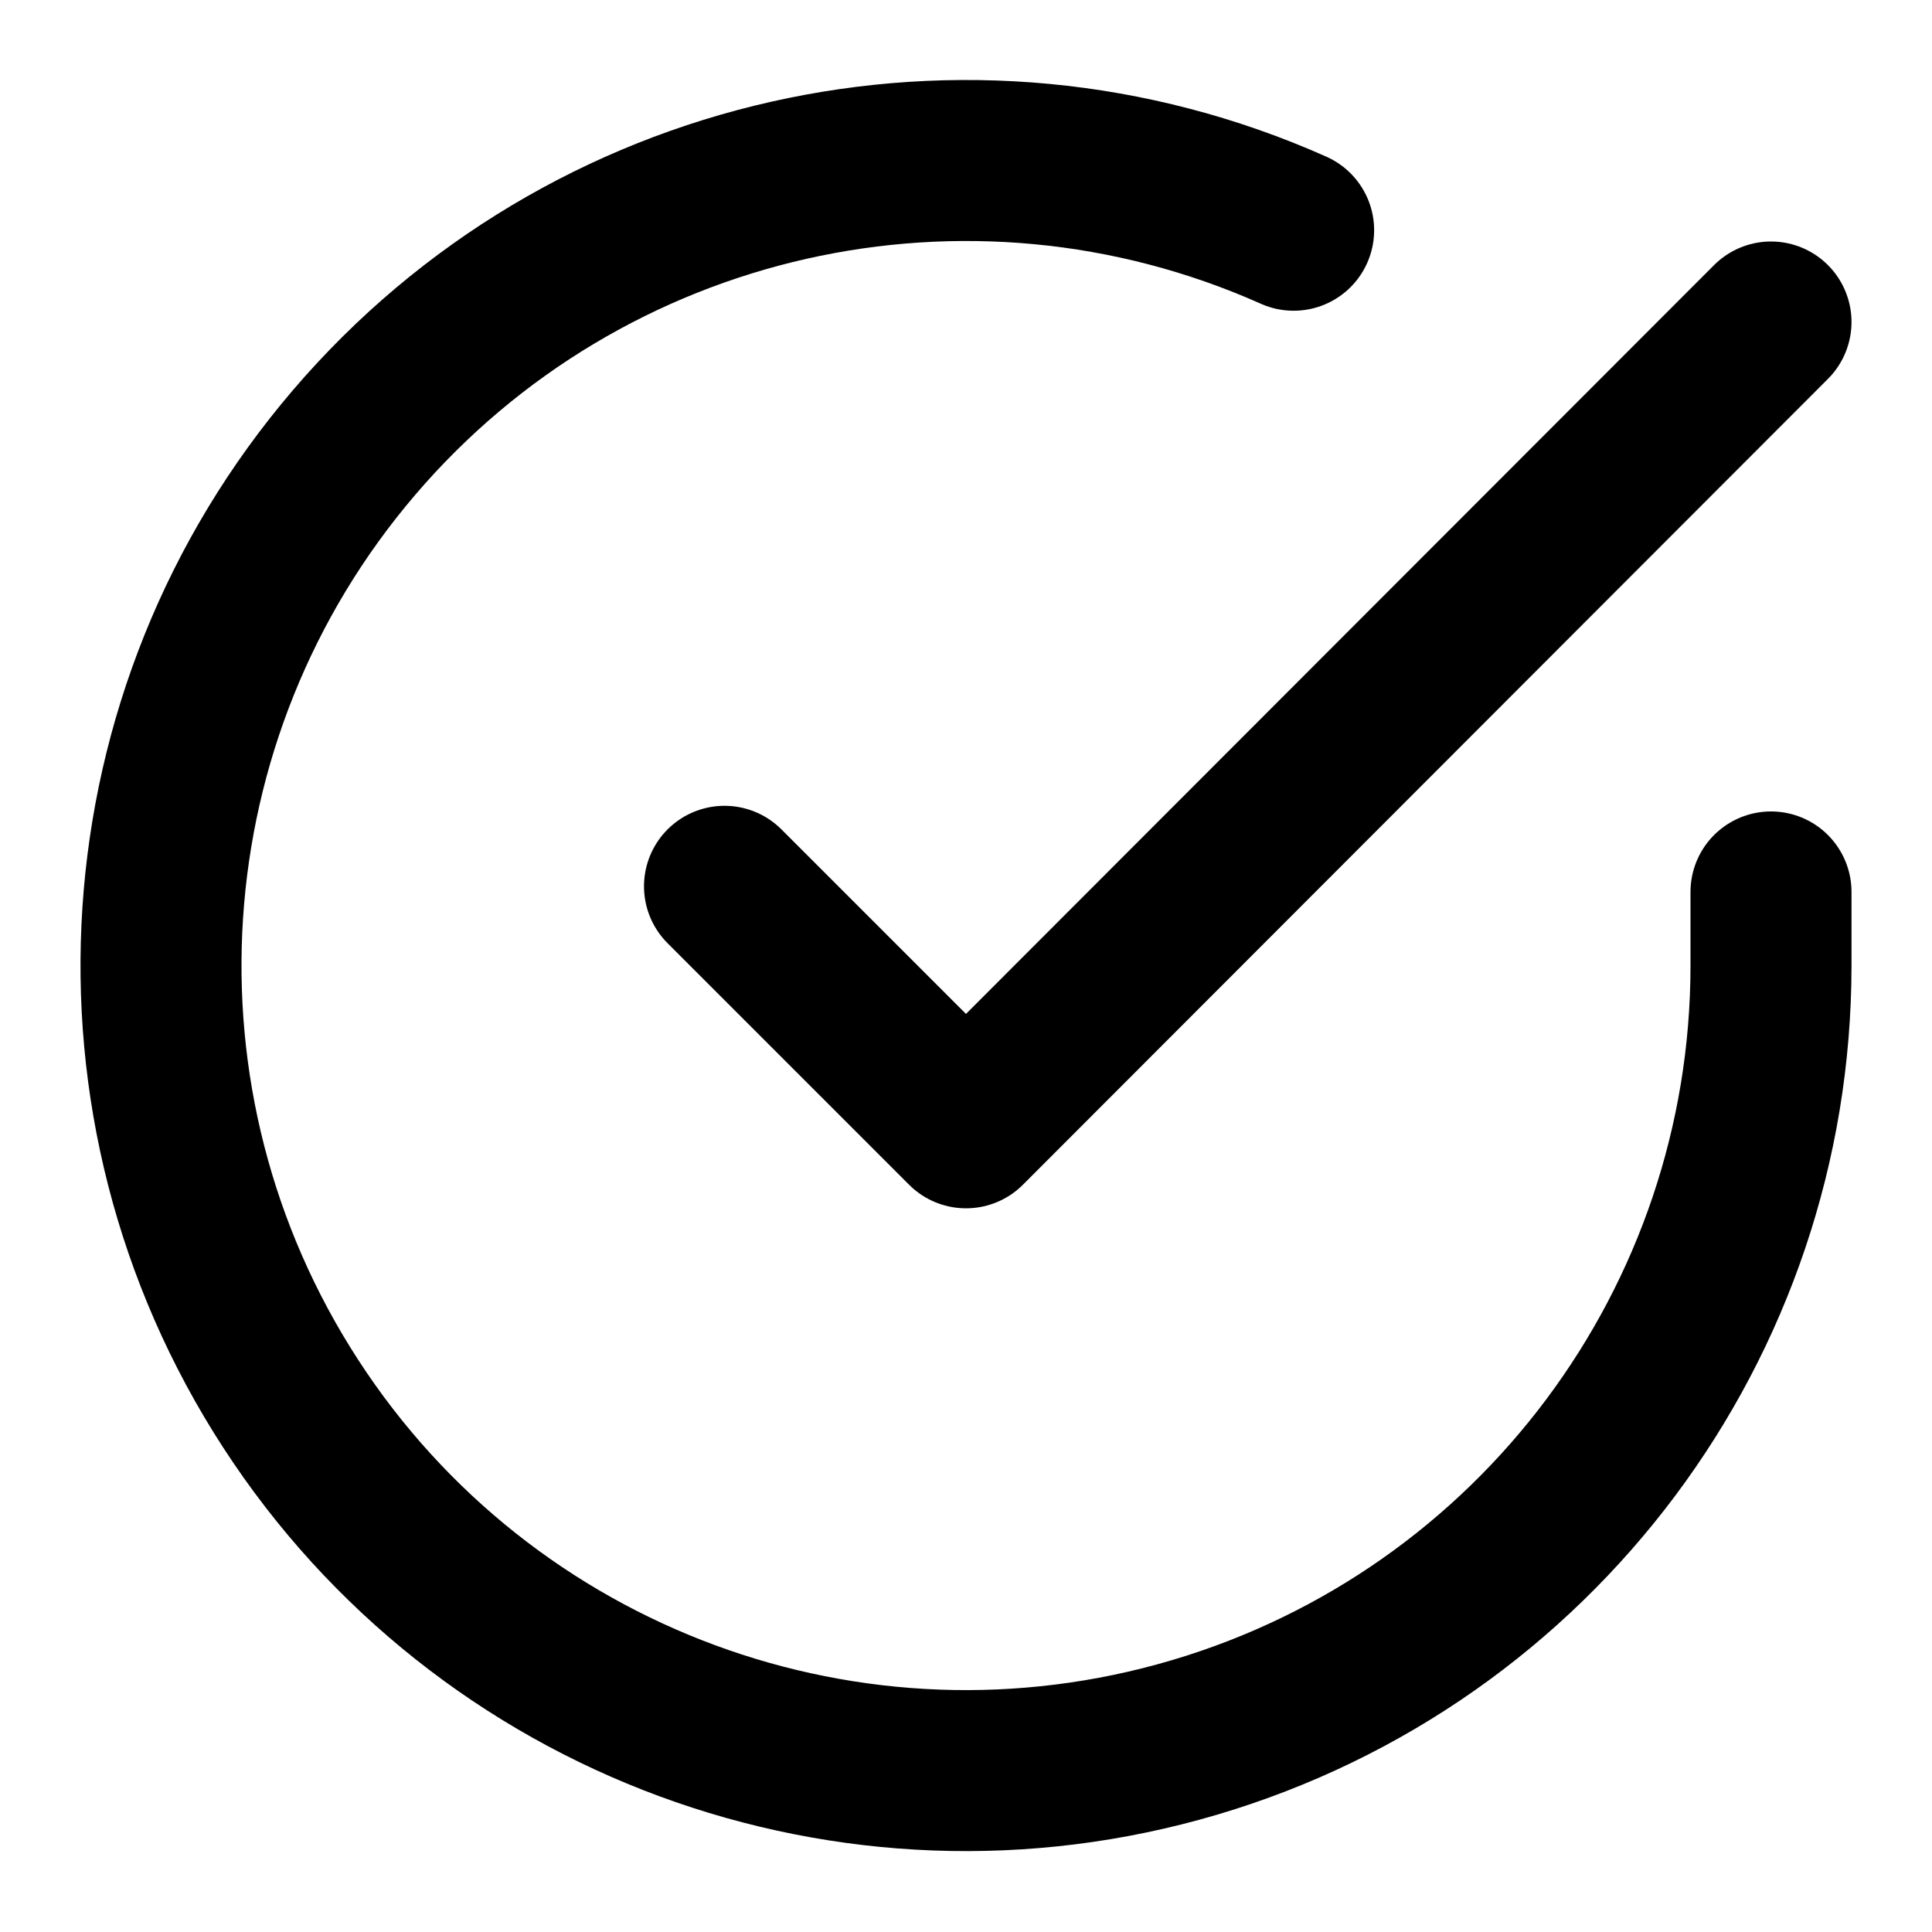
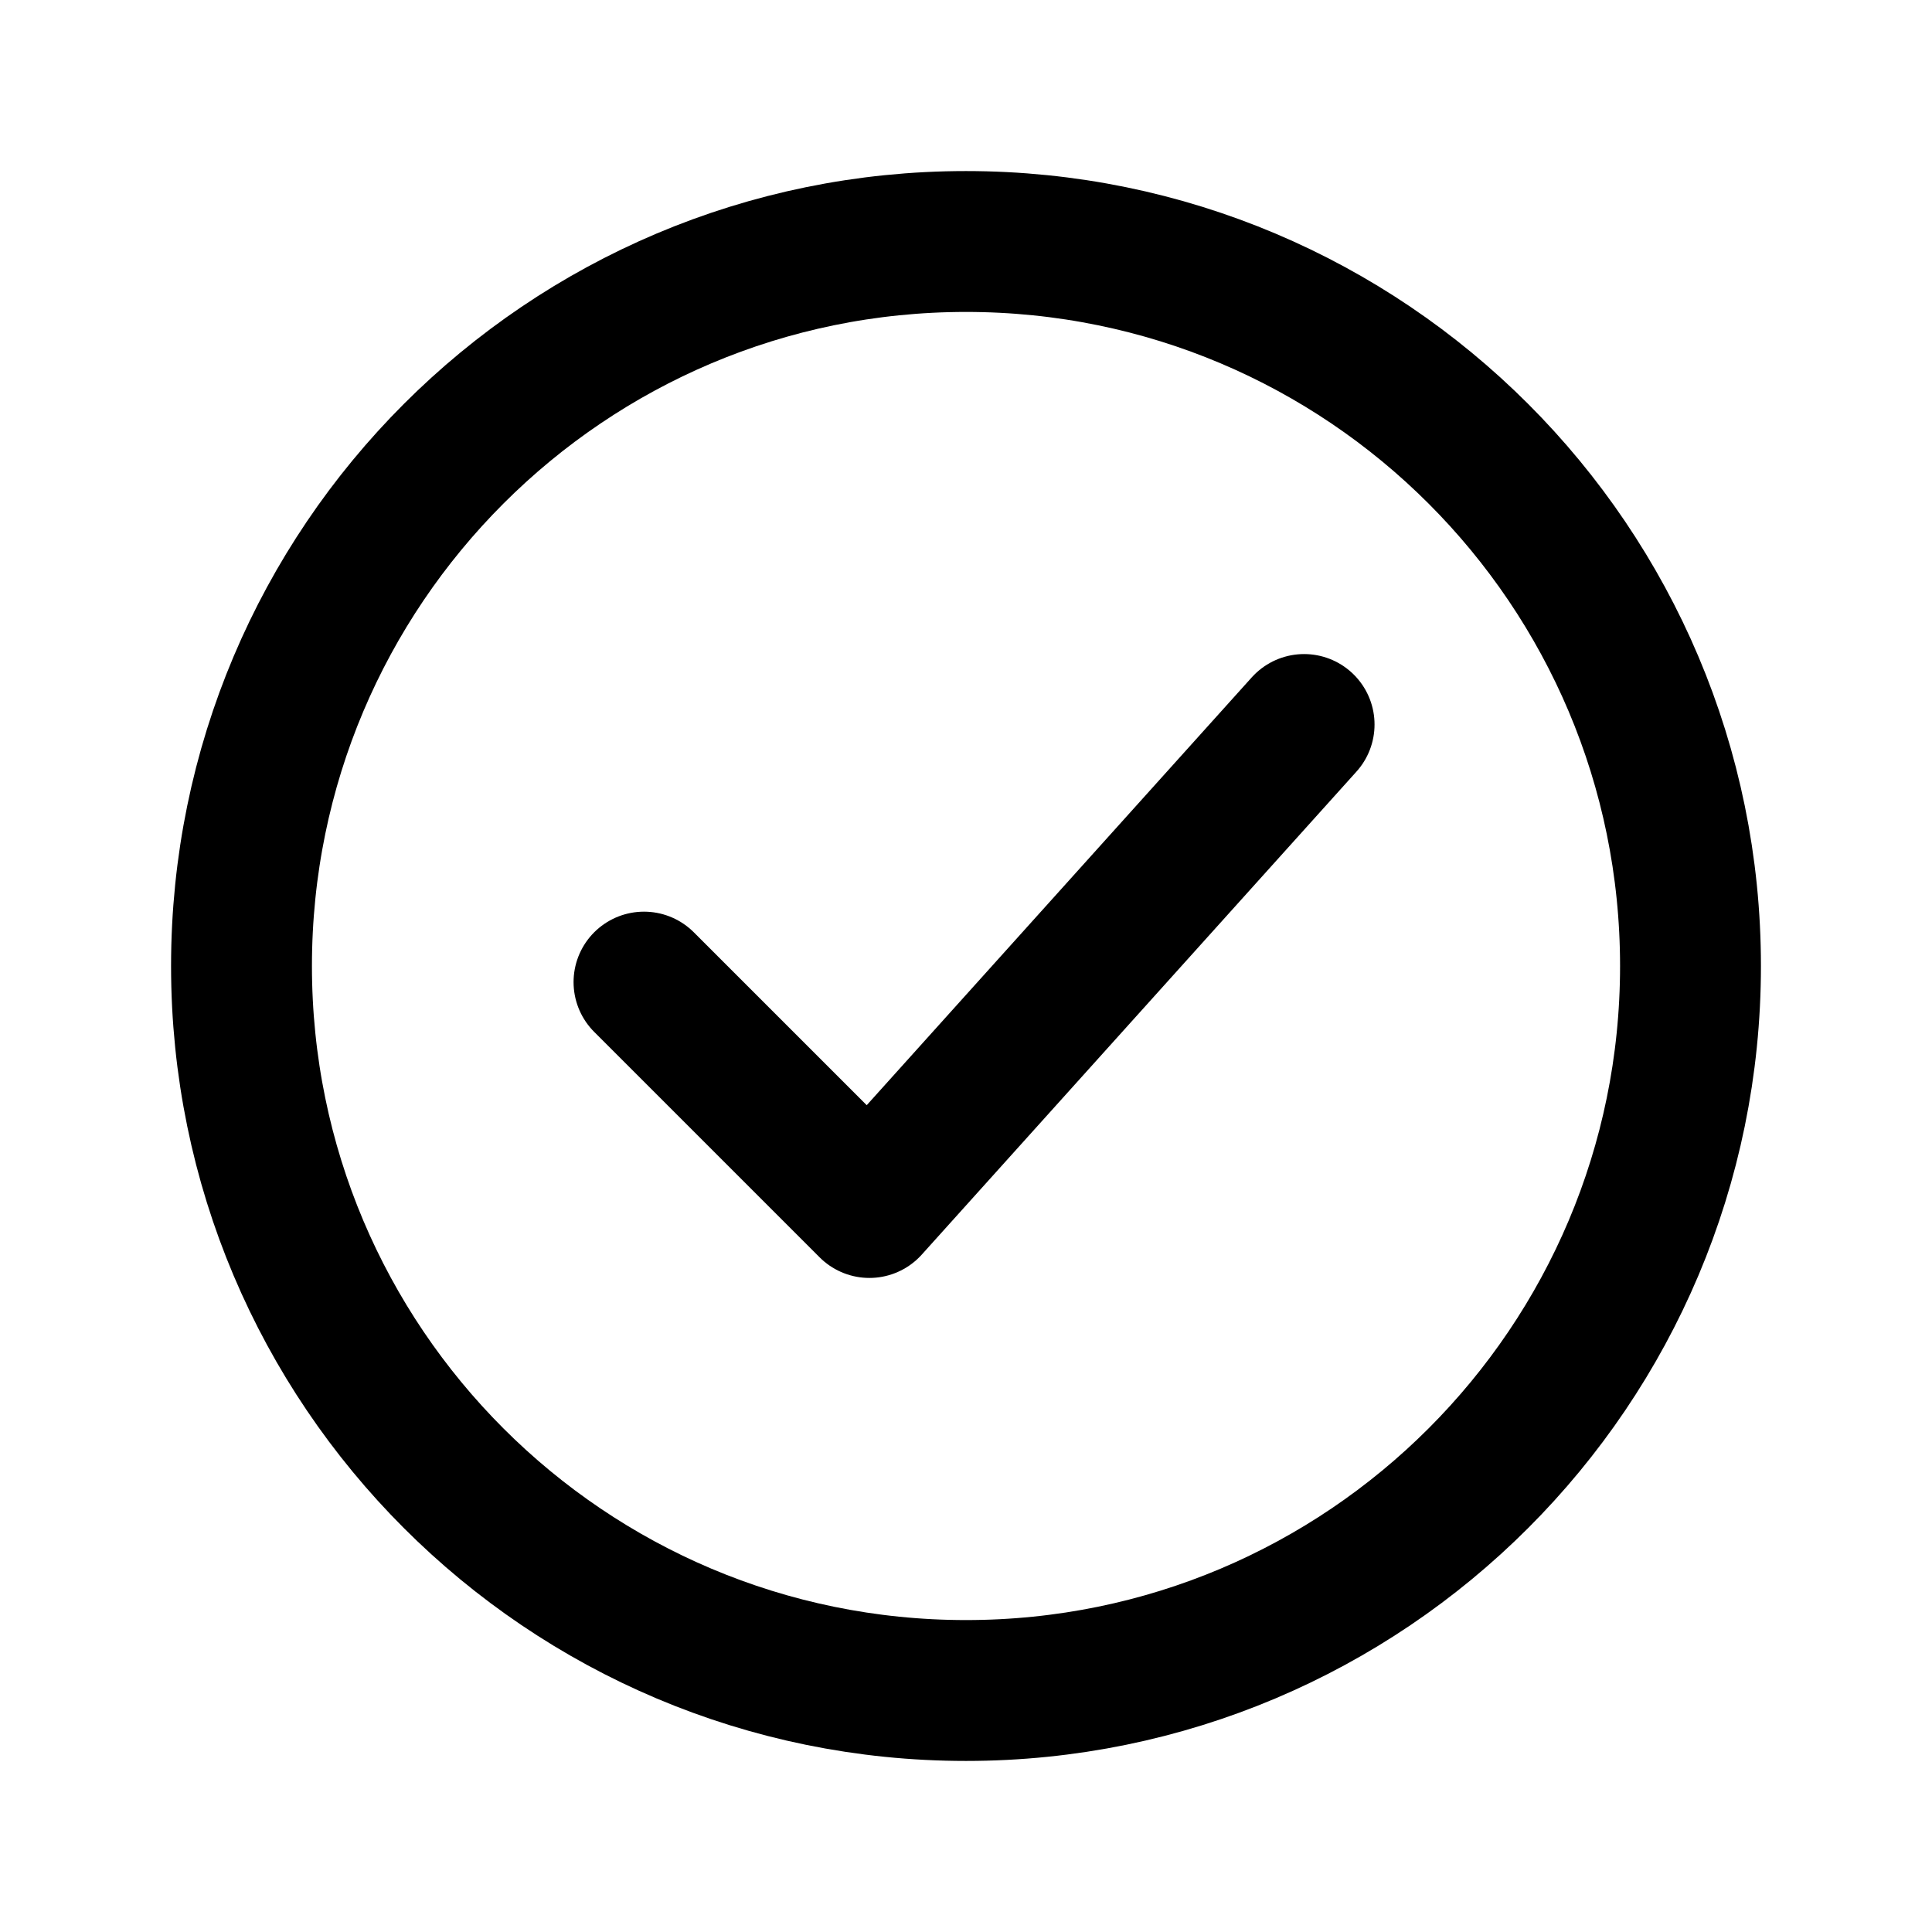
- <svg xmlns="http://www.w3.org/2000/svg" width="24" height="24" viewBox="0 0 24 24" fill="none" stroke="currentColor" stroke-width="2" stroke-linecap="round" stroke-linejoin="round">
-   <path d="M22 11.08V12a10 10 0 1 1-5.93-9.14" />
-   <polyline points="22 4 12 14.01 9 11.01" />
+ <svg xmlns="http://www.w3.org/2000/svg" width="24" height="24" viewBox="0 0 24 24" fill="none" stroke="currentColor" stroke-width="1.75" stroke-linecap="round" stroke-linejoin="round" aria-hidden="true">
+   <circle cx="12" cy="12" r="9" />
+   <path d="M8 12.2L10.8 15L16.2 9" />
</svg>
